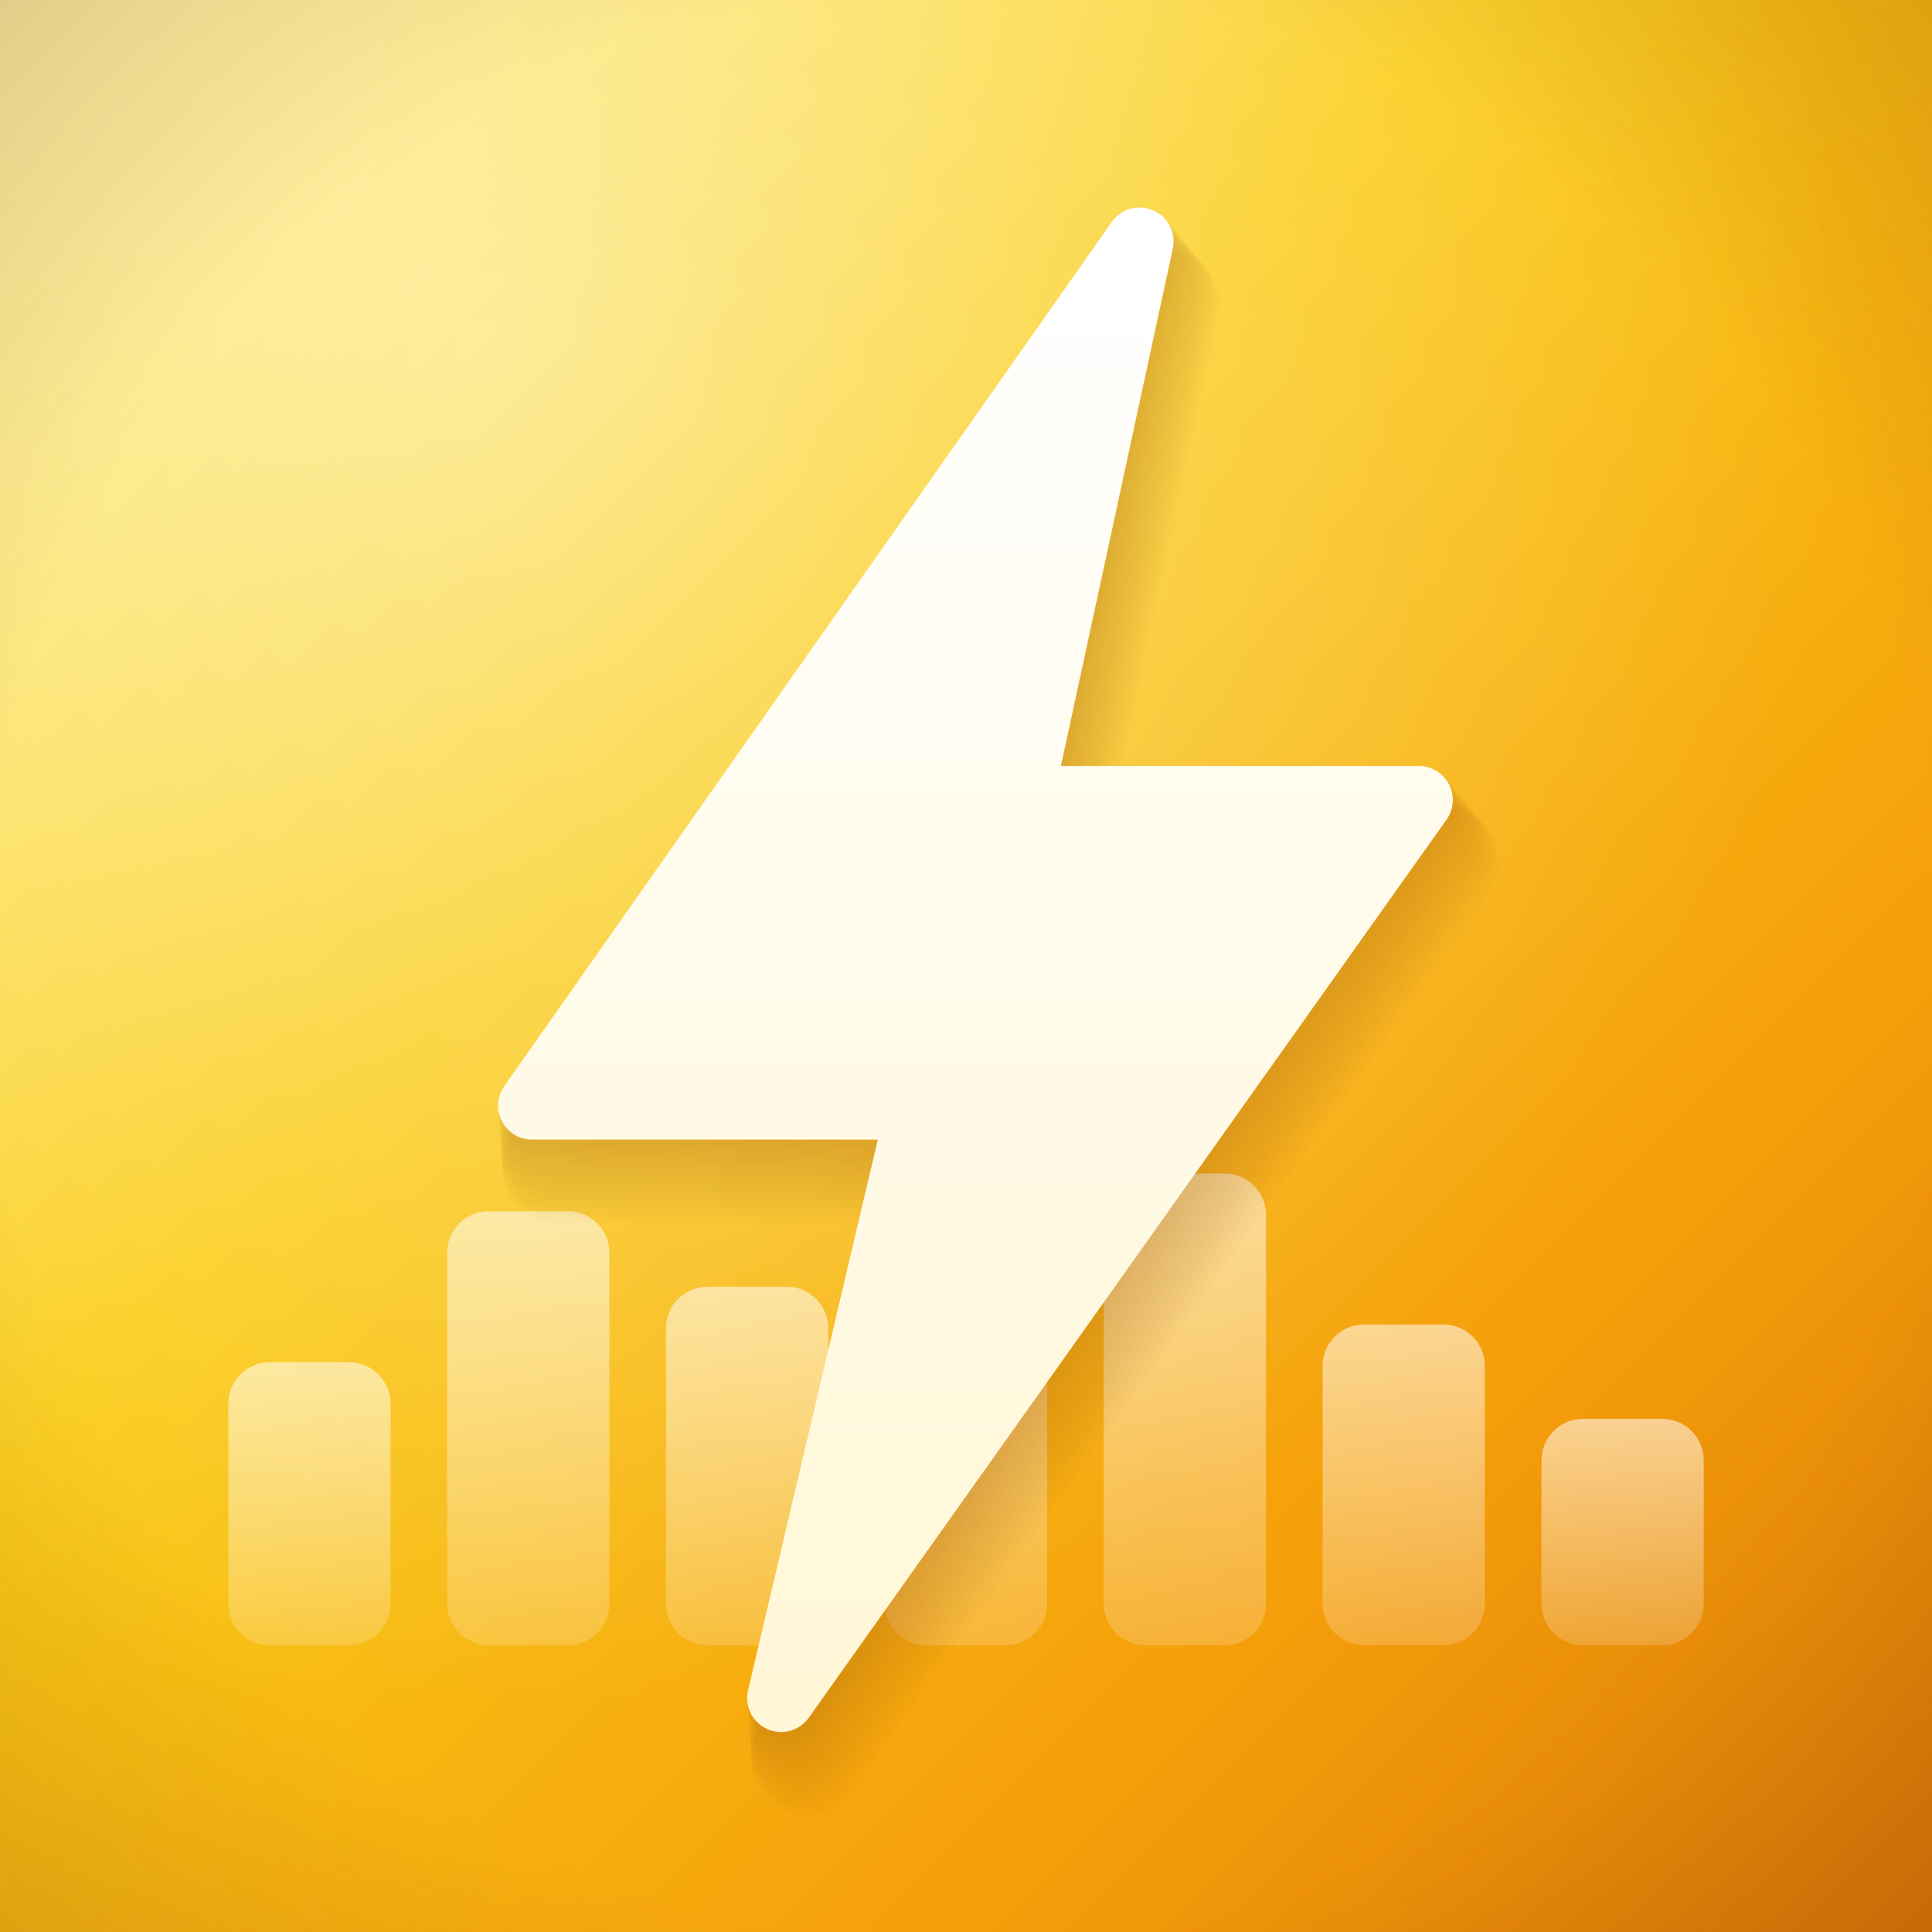
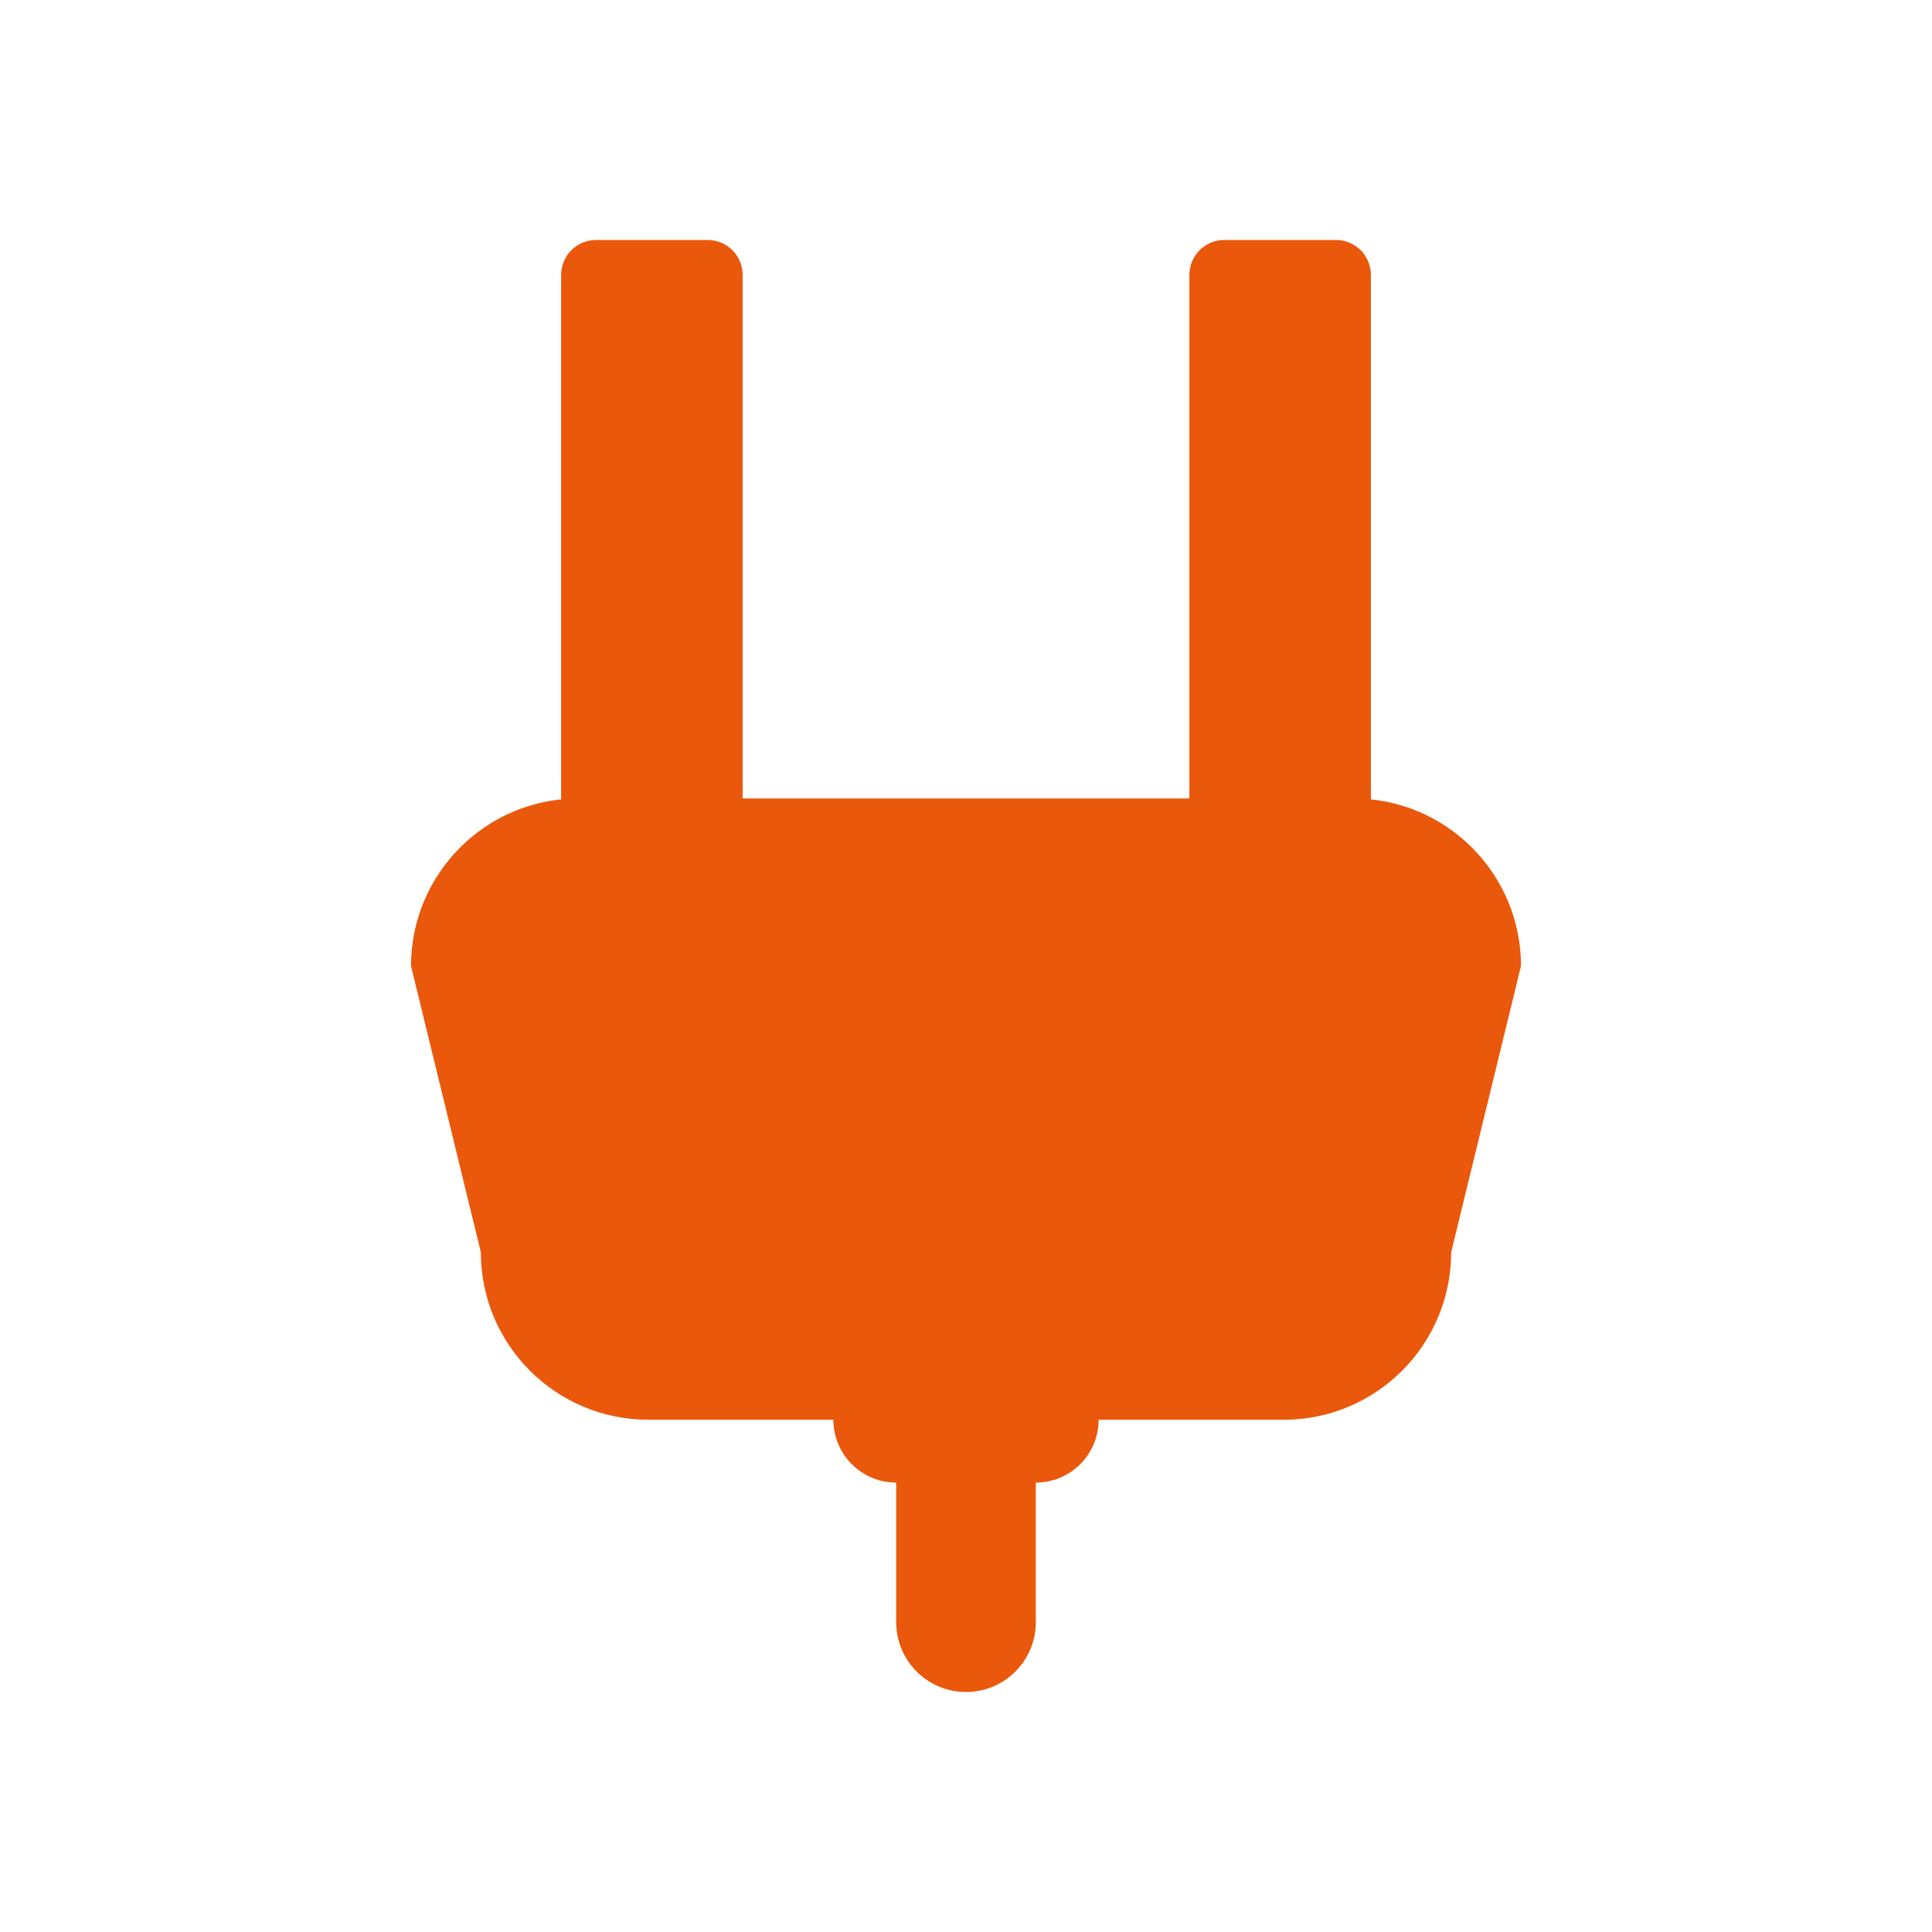
<svg xmlns="http://www.w3.org/2000/svg" viewBox="0 0 1024 1024" width="1024" height="1024">
-   <defs>
-     <linearGradient id="bg" x1="0" y1="0" x2="1" y2="1">
-       <stop offset="0" stop-color="#fef08a" />
-       <stop offset="0.38" stop-color="#facc15" />
-       <stop offset="0.75" stop-color="#f59e0b" />
-       <stop offset="1" stop-color="#d97706" />
-     </linearGradient>
-     <radialGradient id="glow" cx="0.25" cy="0.18" r="0.7">
-       <stop offset="0" stop-color="#ffffff" stop-opacity="0.45" />
-       <stop offset="1" stop-color="#ffffff" stop-opacity="0" />
-     </radialGradient>
-     <radialGradient id="vig" cx="0.5" cy="0.5" r="0.72">
-       <stop offset="0.7" stop-color="#78350f" stop-opacity="0" />
-       <stop offset="1" stop-color="#78350f" stop-opacity="0.22" />
-     </radialGradient>
-     <linearGradient id="bolt" x1="0" y1="0" x2="0" y2="1">
-       <stop offset="0" stop-color="#ffffff" />
-       <stop offset="1" stop-color="#fff7d6" />
-     </linearGradient>
-     <linearGradient id="barg" x1="0" y1="0" x2="0" y2="1">
-       <stop offset="0" stop-color="#ffffff" stop-opacity="0.55" />
-       <stop offset="1" stop-color="#ffffff" stop-opacity="0.18" />
-     </linearGradient>
-   </defs>
-   <rect width="1024" height="1024" rx="0" fill="url(#bg)" />
-   <rect width="1024" height="1024" rx="0" fill="url(#glow)" />
-   <rect width="1024" height="1024" rx="0" fill="url(#vig)" />
-   <g transform="translate(0.0,0.0) scale(1.0)">
-     <rect x="121.0" y="722" width="86" height="150" rx="22" fill="url(#barg)" />
-     <rect x="237.0" y="642" width="86" height="230" rx="22" fill="url(#barg)" />
-     <rect x="353.0" y="682" width="86" height="190" rx="22" fill="url(#barg)" />
-     <rect x="469.0" y="572" width="86" height="300" rx="22" fill="url(#barg)" />
-     <rect x="585.0" y="622" width="86" height="250" rx="22" fill="url(#barg)" />
-     <rect x="701.0" y="702" width="86" height="170" rx="22" fill="url(#barg)" />
-     <rect x="817.0" y="752" width="86" height="120" rx="22" fill="url(#barg)" />
-     <g transform="translate(0.0,0.0) scale(1.0)">
-       <path d="M604 128 L282 586 L488 586 L414 900 L752 424 L540 424 Z" transform="translate(1.2,3.0)" fill="#92400e" opacity="0.03" stroke="#92400e" stroke-width="38" stroke-linejoin="round" />
-       <path d="M604 128 L282 586 L488 586 L414 900 L752 424 L540 424 Z" transform="translate(2.4,6.0)" fill="#92400e" opacity="0.03" stroke="#92400e" stroke-width="40" stroke-linejoin="round" />
-       <path d="M604 128 L282 586 L488 586 L414 900 L752 424 L540 424 Z" transform="translate(3.6,9.0)" fill="#92400e" opacity="0.03" stroke="#92400e" stroke-width="42" stroke-linejoin="round" />
-       <path d="M604 128 L282 586 L488 586 L414 900 L752 424 L540 424 Z" transform="translate(4.8,12.0)" fill="#92400e" opacity="0.03" stroke="#92400e" stroke-width="44" stroke-linejoin="round" />
-       <path d="M604 128 L282 586 L488 586 L414 900 L752 424 L540 424 Z" transform="translate(6.0,15.0)" fill="#92400e" opacity="0.03" stroke="#92400e" stroke-width="46" stroke-linejoin="round" />
-       <path d="M604 128 L282 586 L488 586 L414 900 L752 424 L540 424 Z" transform="translate(7.2,18.0)" fill="#92400e" opacity="0.03" stroke="#92400e" stroke-width="48" stroke-linejoin="round" />
-       <path d="M604 128 L282 586 L488 586 L414 900 L752 424 L540 424 Z" transform="translate(8.4,21.0)" fill="#92400e" opacity="0.03" stroke="#92400e" stroke-width="50" stroke-linejoin="round" />
-       <path d="M604 128 L282 586 L488 586 L414 900 L752 424 L540 424 Z" transform="translate(9.6,24.0)" fill="#92400e" opacity="0.03" stroke="#92400e" stroke-width="52" stroke-linejoin="round" />
-       <path d="M604 128 L282 586 L488 586 L414 900 L752 424 L540 424 Z" transform="translate(10.8,27.0)" fill="#92400e" opacity="0.03" stroke="#92400e" stroke-width="54" stroke-linejoin="round" />
-       <path d="M604 128 L282 586 L488 586 L414 900 L752 424 L540 424 Z" transform="translate(12.0,30.0)" fill="#92400e" opacity="0.03" stroke="#92400e" stroke-width="56" stroke-linejoin="round" />
-       <path d="M604 128 L282 586 L488 586 L414 900 L752 424 L540 424 Z" transform="translate(13.2,33.0)" fill="#92400e" opacity="0.03" stroke="#92400e" stroke-width="58" stroke-linejoin="round" />
-       <path d="M604 128 L282 586 L488 586 L414 900 L752 424 L540 424 Z" fill="url(#bolt)" stroke="url(#bolt)" stroke-width="36" stroke-linejoin="round" />
-     </g>
+   <rect width="1024" height="1024" rx="0" fill="#ffffff" />
+   <g transform="translate(512 512) scale(1.85) translate(-512 -326.0)" fill="#EA580C">
+     <path d="M 401.0 278.0 H 623.0 A 48.0 48.0 0 0 1 671.0 326.0 L 651.0 408.0 A 48.0 48.0 0 0 1 603.0 456.0 H 550.0 A 18.0 18.0 0 0 1 532.0 474.0 V 514.0 A 20.0 20.0 0 0 1 492.0 514.0 V 474.0 A 18.0 18.0 0 0 1 474.0 456.0 H 421.0 A 48.0 48.0 0 0 1 373.0 408.0 L 353.0 326.0 A 48.0 48.0 0 0 1 401.0 278.0 Z" />
+     <path d="M 396.0 128.0 A 10.0 10.0 0 0 1 406.0 118.0 H 438.0 A 10.0 10.0 0 0 1 448.0 128.0 V 296.0 H 396.0 Z" />
+     <path d="M 576.0 128.0 A 10.0 10.0 0 0 1 586.0 118.0 H 618.0 A 10.0 10.0 0 0 1 628.0 128.0 V 296.0 H 576.0 Z" />
  </g>
</svg>
